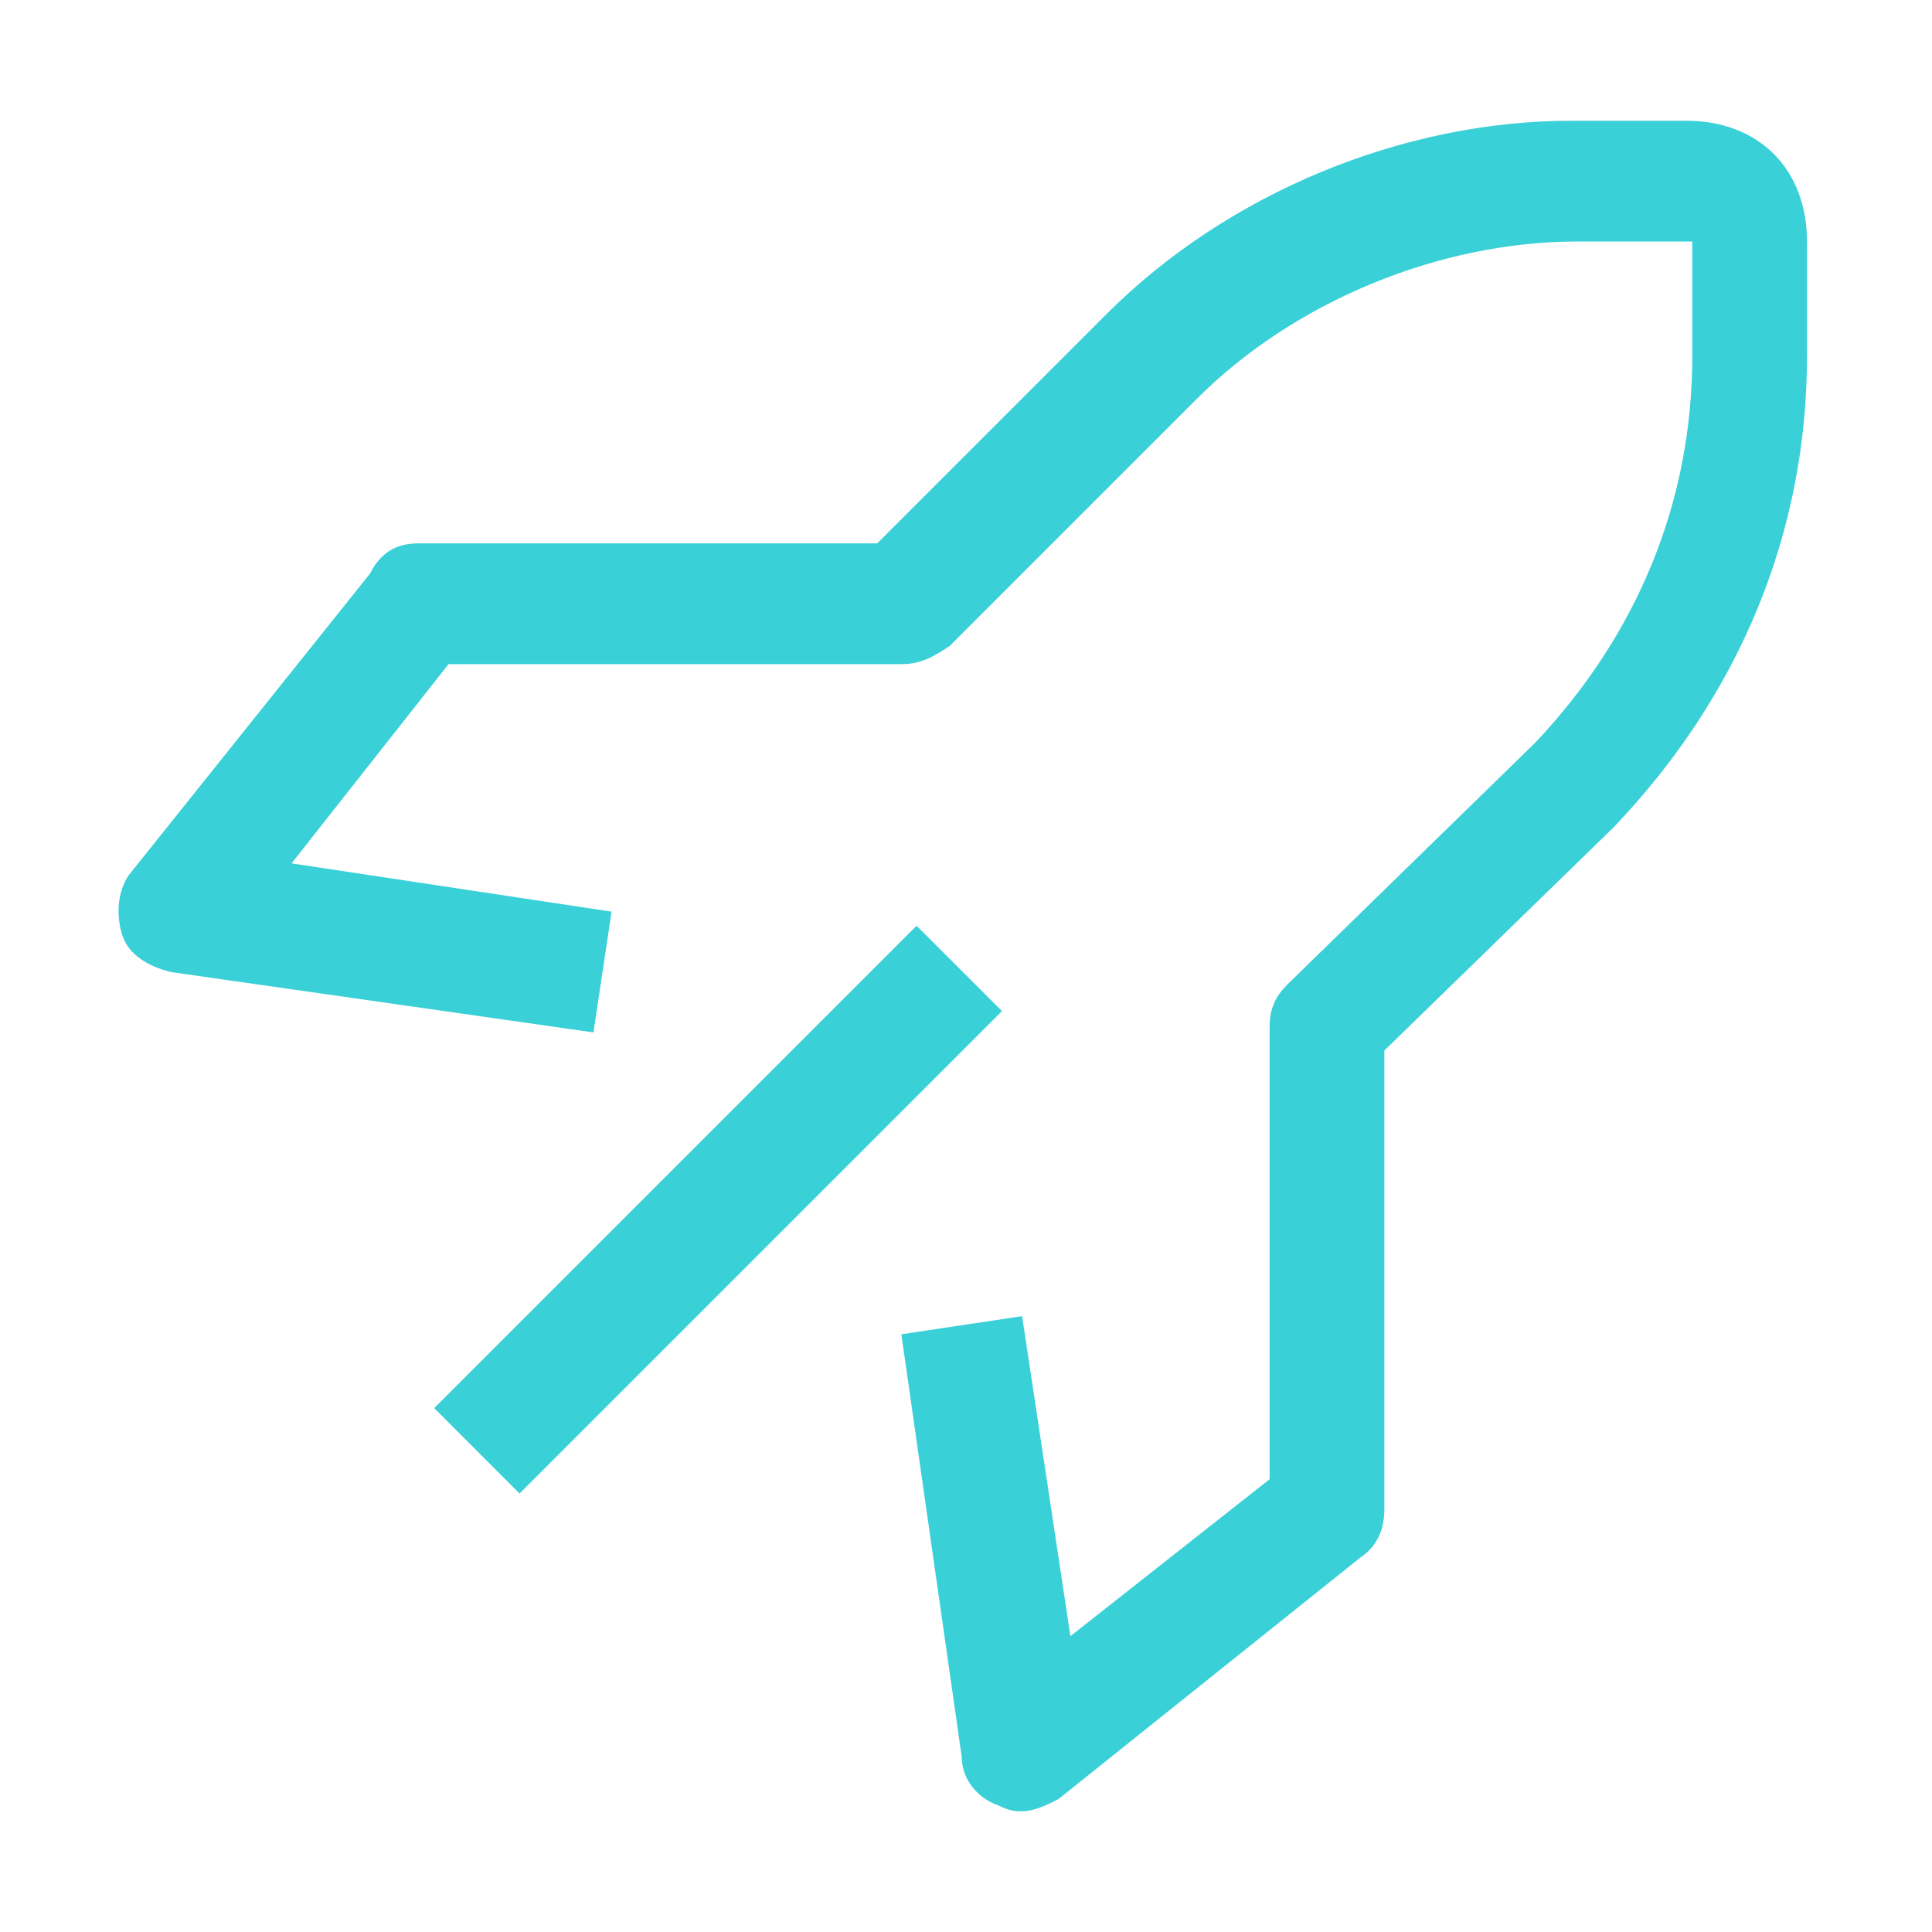
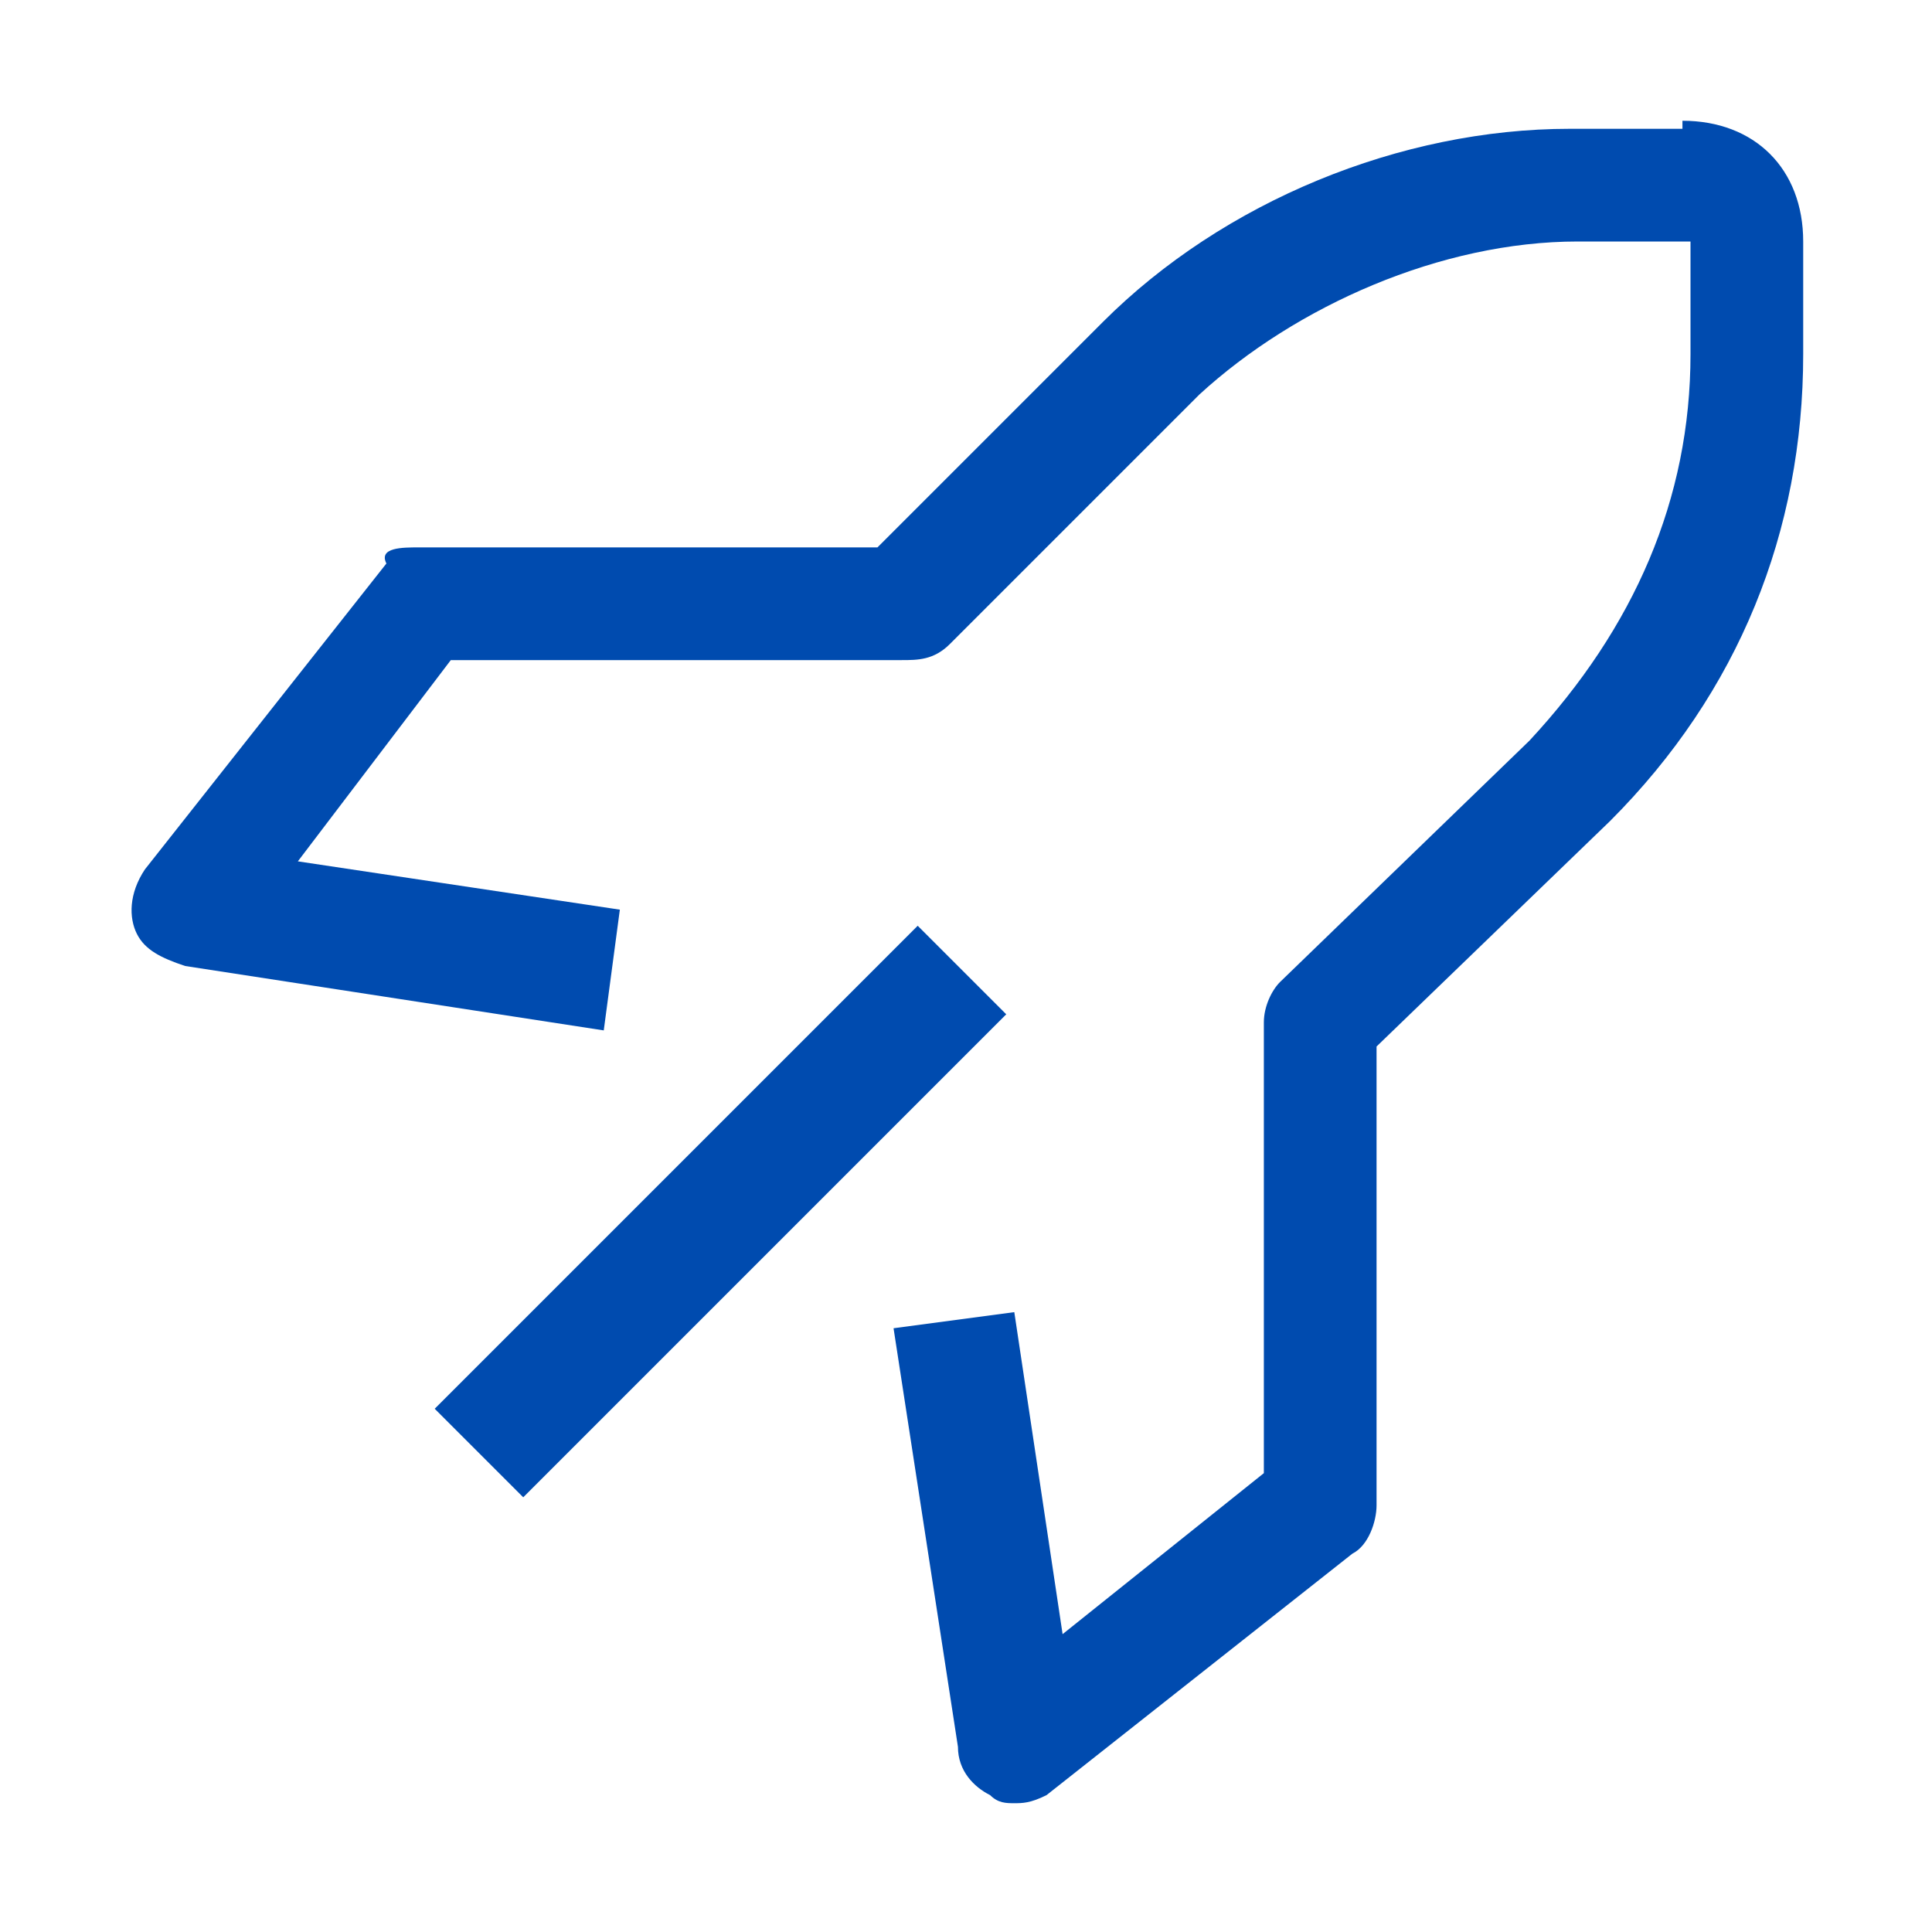
- <svg xmlns="http://www.w3.org/2000/svg" width="24" height="24" viewBox="0 0 24 24" fill="none">
-   <path d="M20.947 1.5C21.847 1.5 22.447 2.1 22.447 3V4.425C22.447 6.6 21.622 8.625 20.047 10.275L17.197 13.05V18.75C17.197 18.975 17.122 19.2 16.897 19.35L13.147 22.35C12.997 22.425 12.847 22.5 12.697 22.5C12.622 22.5 12.547 22.5 12.397 22.425C12.172 22.35 11.947 22.125 11.947 21.825L11.197 16.575L12.697 16.35L13.297 20.325L15.772 18.375V12.75C15.772 12.525 15.847 12.375 15.997 12.225L19.072 9.225C20.347 7.875 21.022 6.225 21.022 4.425V3H19.597C17.872 3 16.072 3.75 14.872 4.95L11.797 8.025C11.572 8.175 11.422 8.25 11.197 8.25H5.572L3.622 10.725L7.597 11.325L7.372 12.825L2.122 12.075C1.822 12 1.597 11.85 1.522 11.625C1.447 11.4 1.447 11.1 1.597 10.875L4.597 7.125C4.747 6.825 4.972 6.75 5.197 6.75H10.897L13.747 3.9C15.247 2.4 17.422 1.5 19.522 1.5H20.947ZM11.386 11.5L12.447 12.56L6.454 18.553L5.394 17.492L11.386 11.5Z" fill="#39D0D8" />
+ <svg xmlns="http://www.w3.org/2000/svg" version="1.1" id="Layer_1" x="0px" y="0px" viewBox="0 0 24 24" style="enable-background:new 0 0 24 24;" xml:space="preserve">
+   <style type="text/css">
+ 	.st0{fill:#004BAF;}
+ </style>
+   <path class="st0" d="M20.9,1.5c0.9,0,1.5,0.6,1.5,1.5v1.4c0,2.2-0.8,4.2-2.4,5.8l-2.9,2.8v5.7c0,0.2-0.1,0.5-0.3,0.6l-3.8,3  c-0.2,0.1-0.3,0.1-0.4,0.1c-0.1,0-0.2,0-0.3-0.1c-0.2-0.1-0.4-0.3-0.4-0.6l-0.8-5.2l1.5-0.2l0.6,4l2.5-2v-5.6c0-0.2,0.1-0.4,0.2-0.5  l3.1-3c1.3-1.4,2-3,2-4.8V3h-1.4c-1.7,0-3.5,0.8-4.7,1.9L11.8,8c-0.2,0.2-0.4,0.2-0.6,0.2H5.6l-1.9,2.5l4,0.6l-0.2,1.5l-5.2-0.8  c-0.3-0.1-0.5-0.2-0.6-0.4c-0.1-0.2-0.1-0.5,0.1-0.8l3-3.8C4.7,6.8,5,6.8,5.2,6.8h5.7l2.8-2.8c1.5-1.5,3.7-2.4,5.8-2.4H20.9z   M11.4,11.5l1.1,1.1l-6,6l-1.1-1.1L11.4,11.5z" />
</svg>
